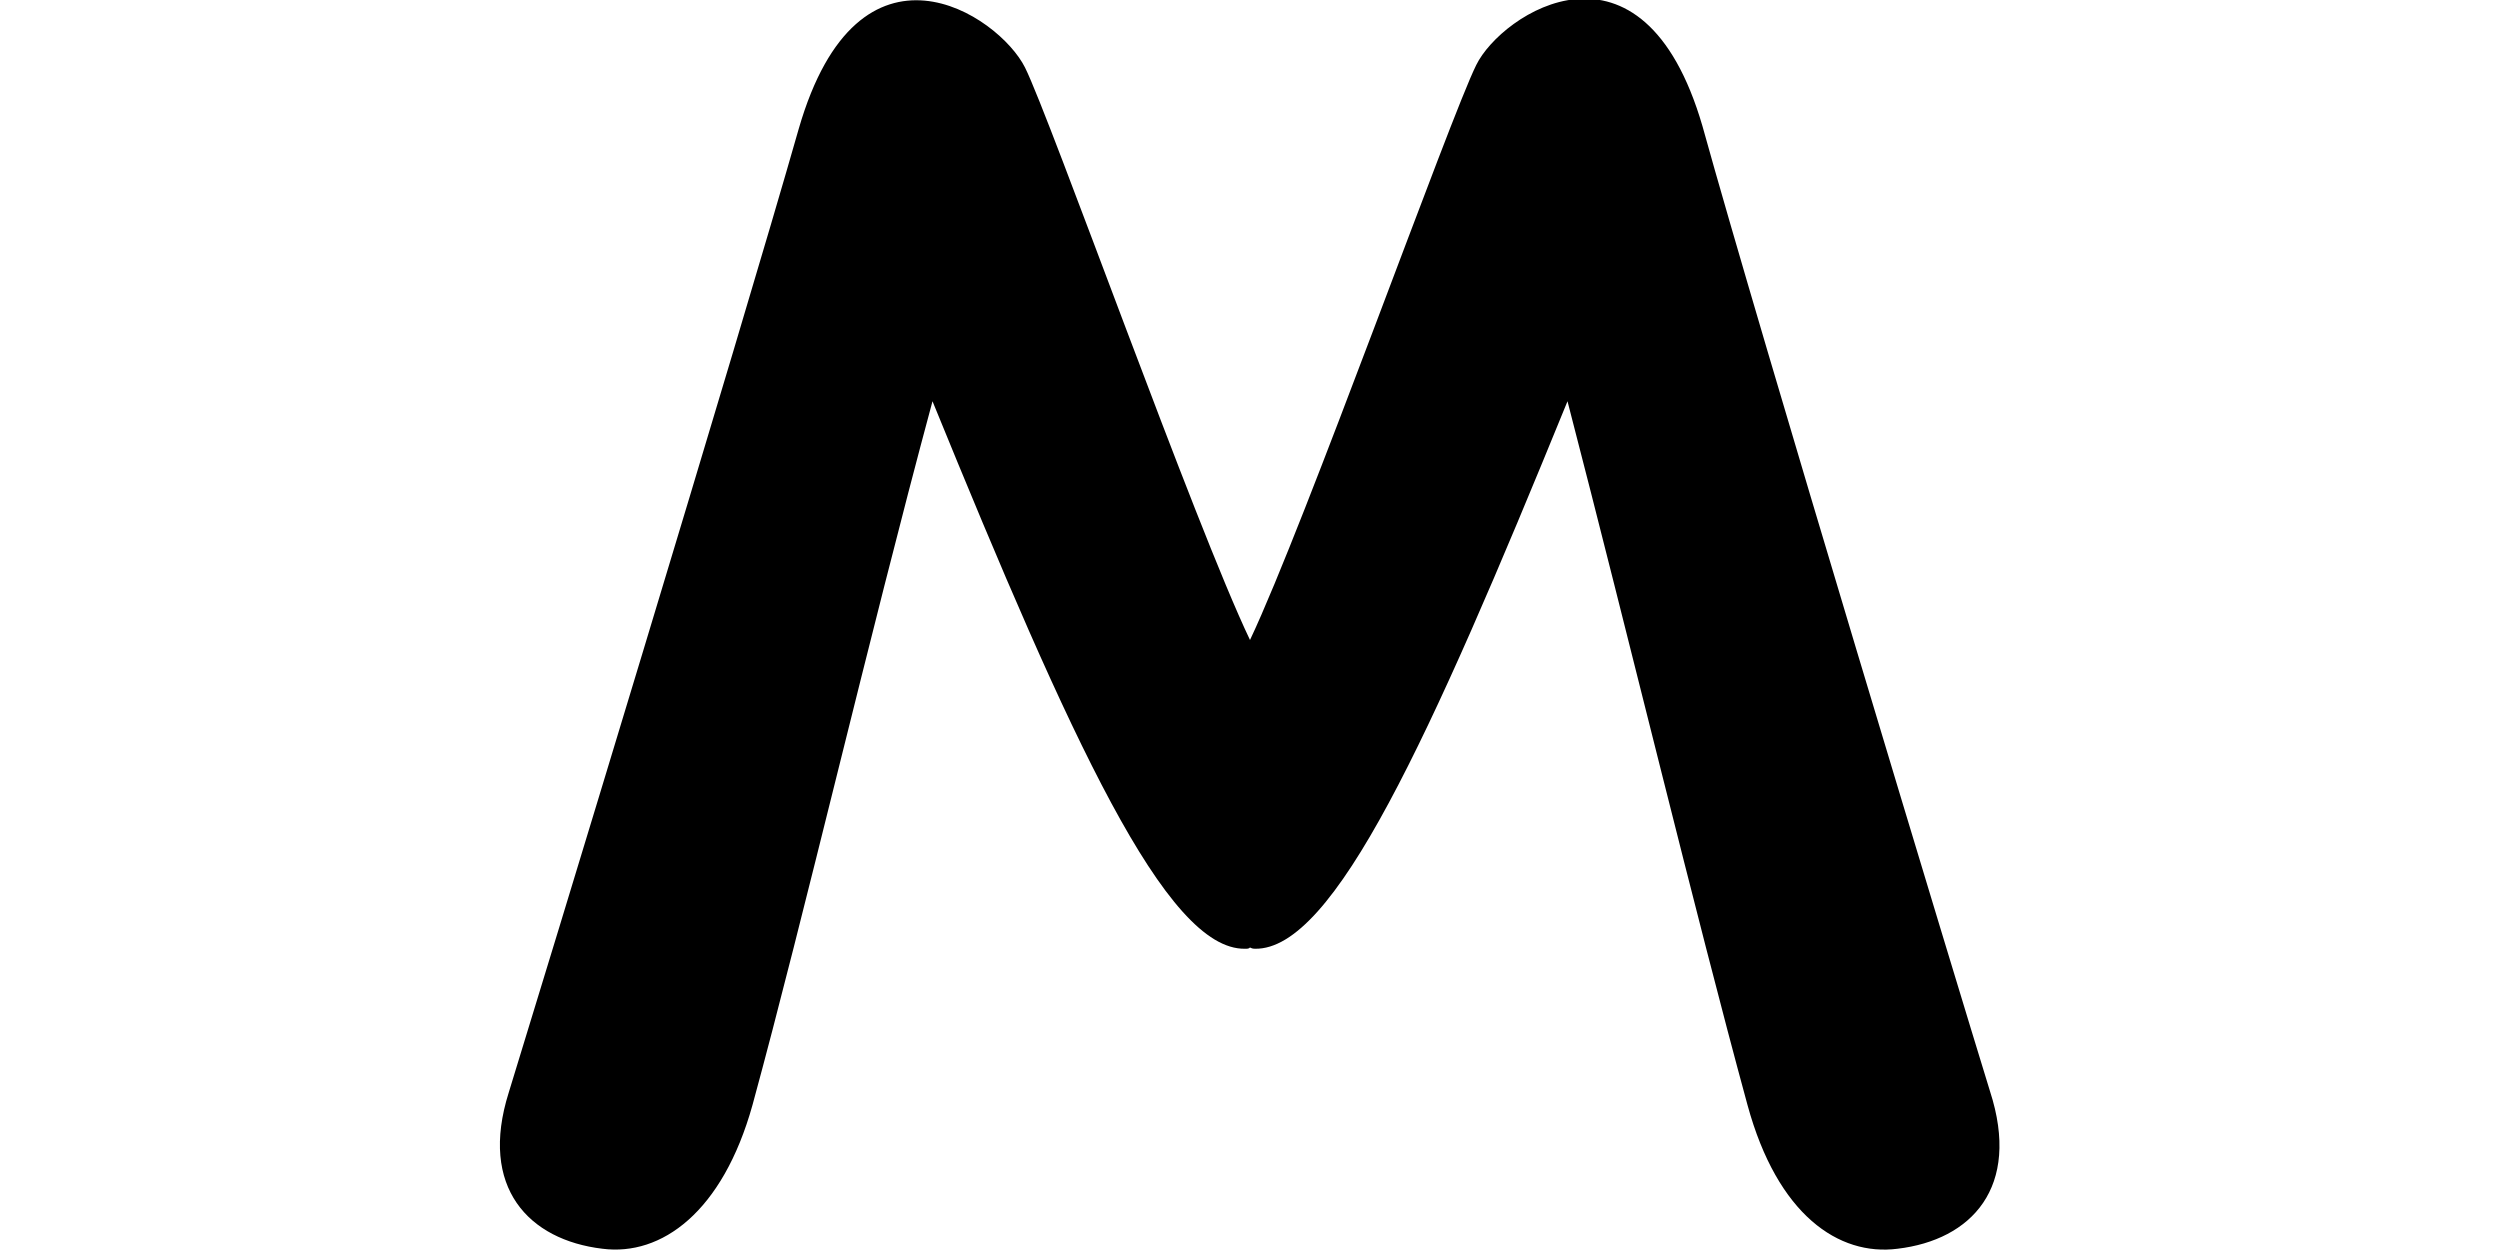
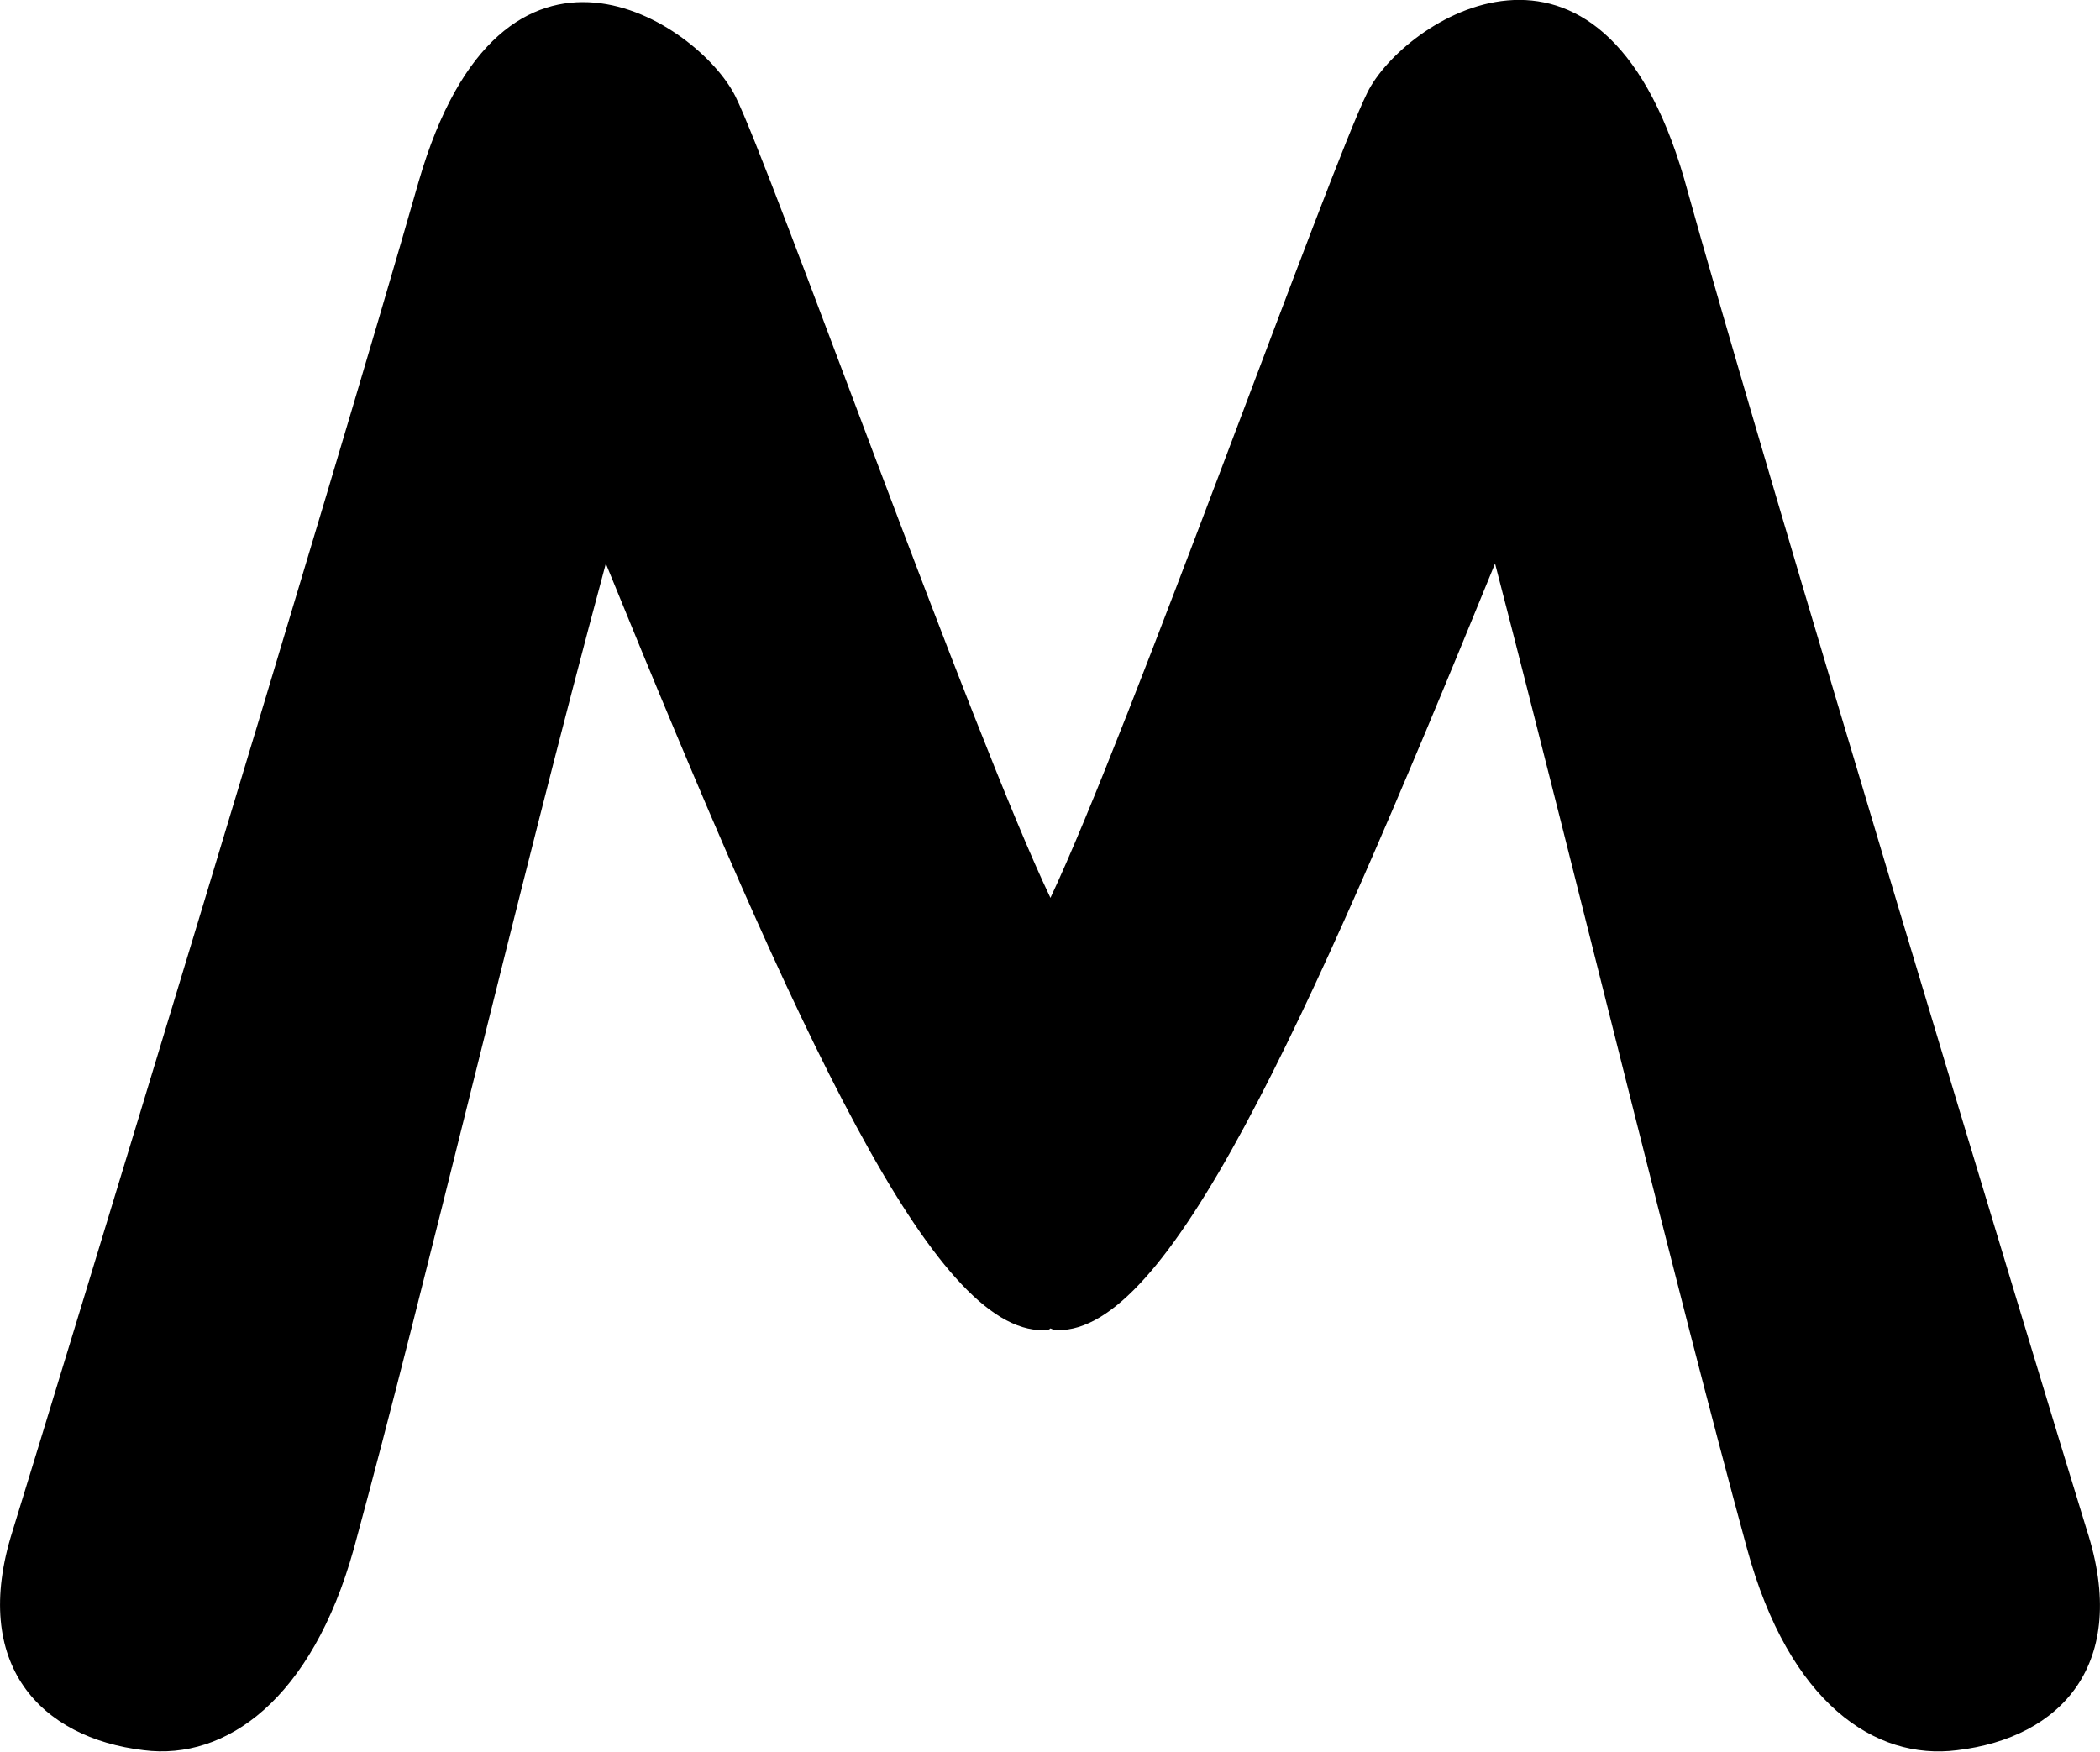
- <svg xmlns="http://www.w3.org/2000/svg" version="1.1" id="Layer_2_00000182498683553722626540000014110328808373250458_" viewBox="-40.0 0.0 200.0 100.0" style="style=&quot;enable-background:new 0 0 200.0 100.0&quot;" width="200.0" height="100.0">
+ <svg xmlns="http://www.w3.org/2000/svg" version="1.1" id="Layer_2_00000182498683553722626540000014110328808373250458_" style="style=&quot;enable-background:new 0 0 200.0 100.0&quot;" viewBox="-0.01 -0.1 119.97 100.07">
  <g id="Layer_1-2">
    <path fill="#00000" d="M111.8,99.9c-4.7,0.6-9.6-2.7-12-11.5c-4.2-15.4-9.4-37-14.4-56.3C74.3,59.3,66.7,76,60.4,75.9   c-0.1,0-0.2,0-0.4-0.1c-0.1,0.1-0.2,0.1-0.4,0.1C53.3,76,45.7,59.3,34.6,32.1C29.4,51.4,24.4,73,20.2,88.4   c-2.4,8.6-7.3,12.1-12,11.5C2.3,99.2-1.7,95,0.7,87.4c2.5-8.1,18.5-60.6,23.2-77.1c4.8-16.6,16-9.1,18.1-4.9   C44,9.4,55.6,42,60,51.2c4.4-9.3,16-41.8,18.1-46c2-4.1,13.3-11.6,18.1,4.9c4.6,16.6,20.5,69.1,23,77.2   C121.7,95,117.7,99.2,111.8,99.9L111.8,99.9z" />
  </g>
</svg>
